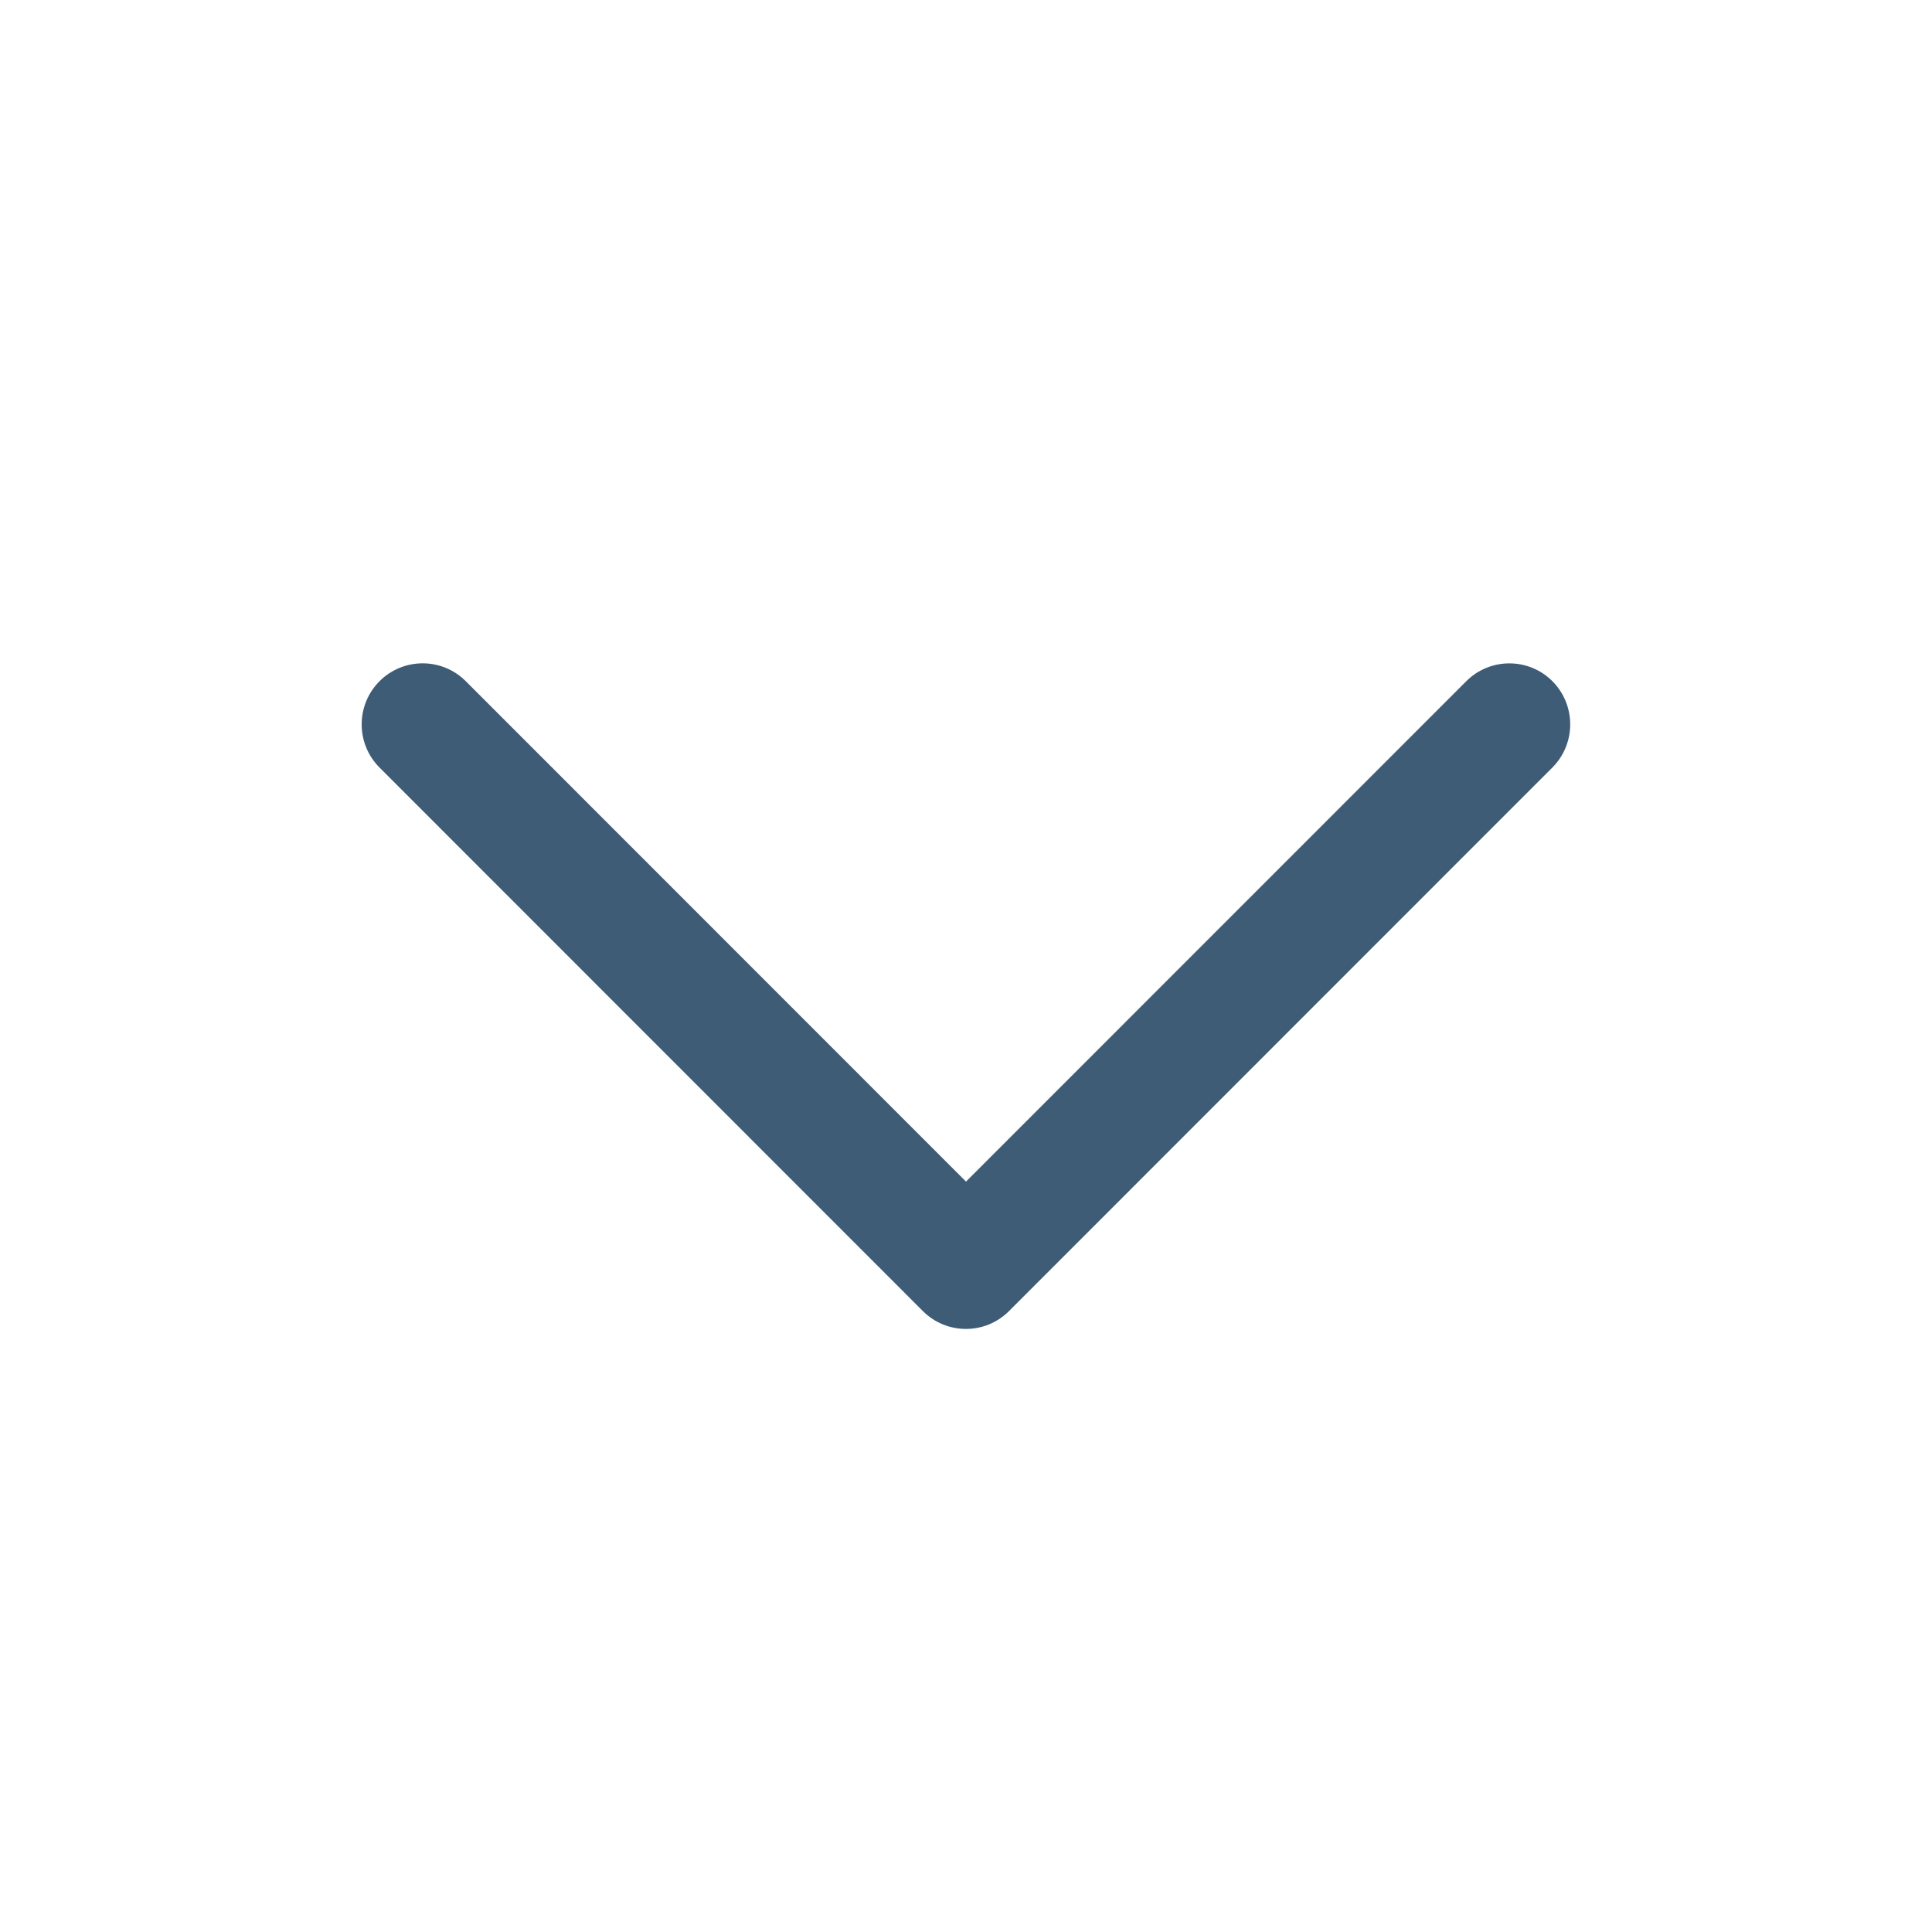
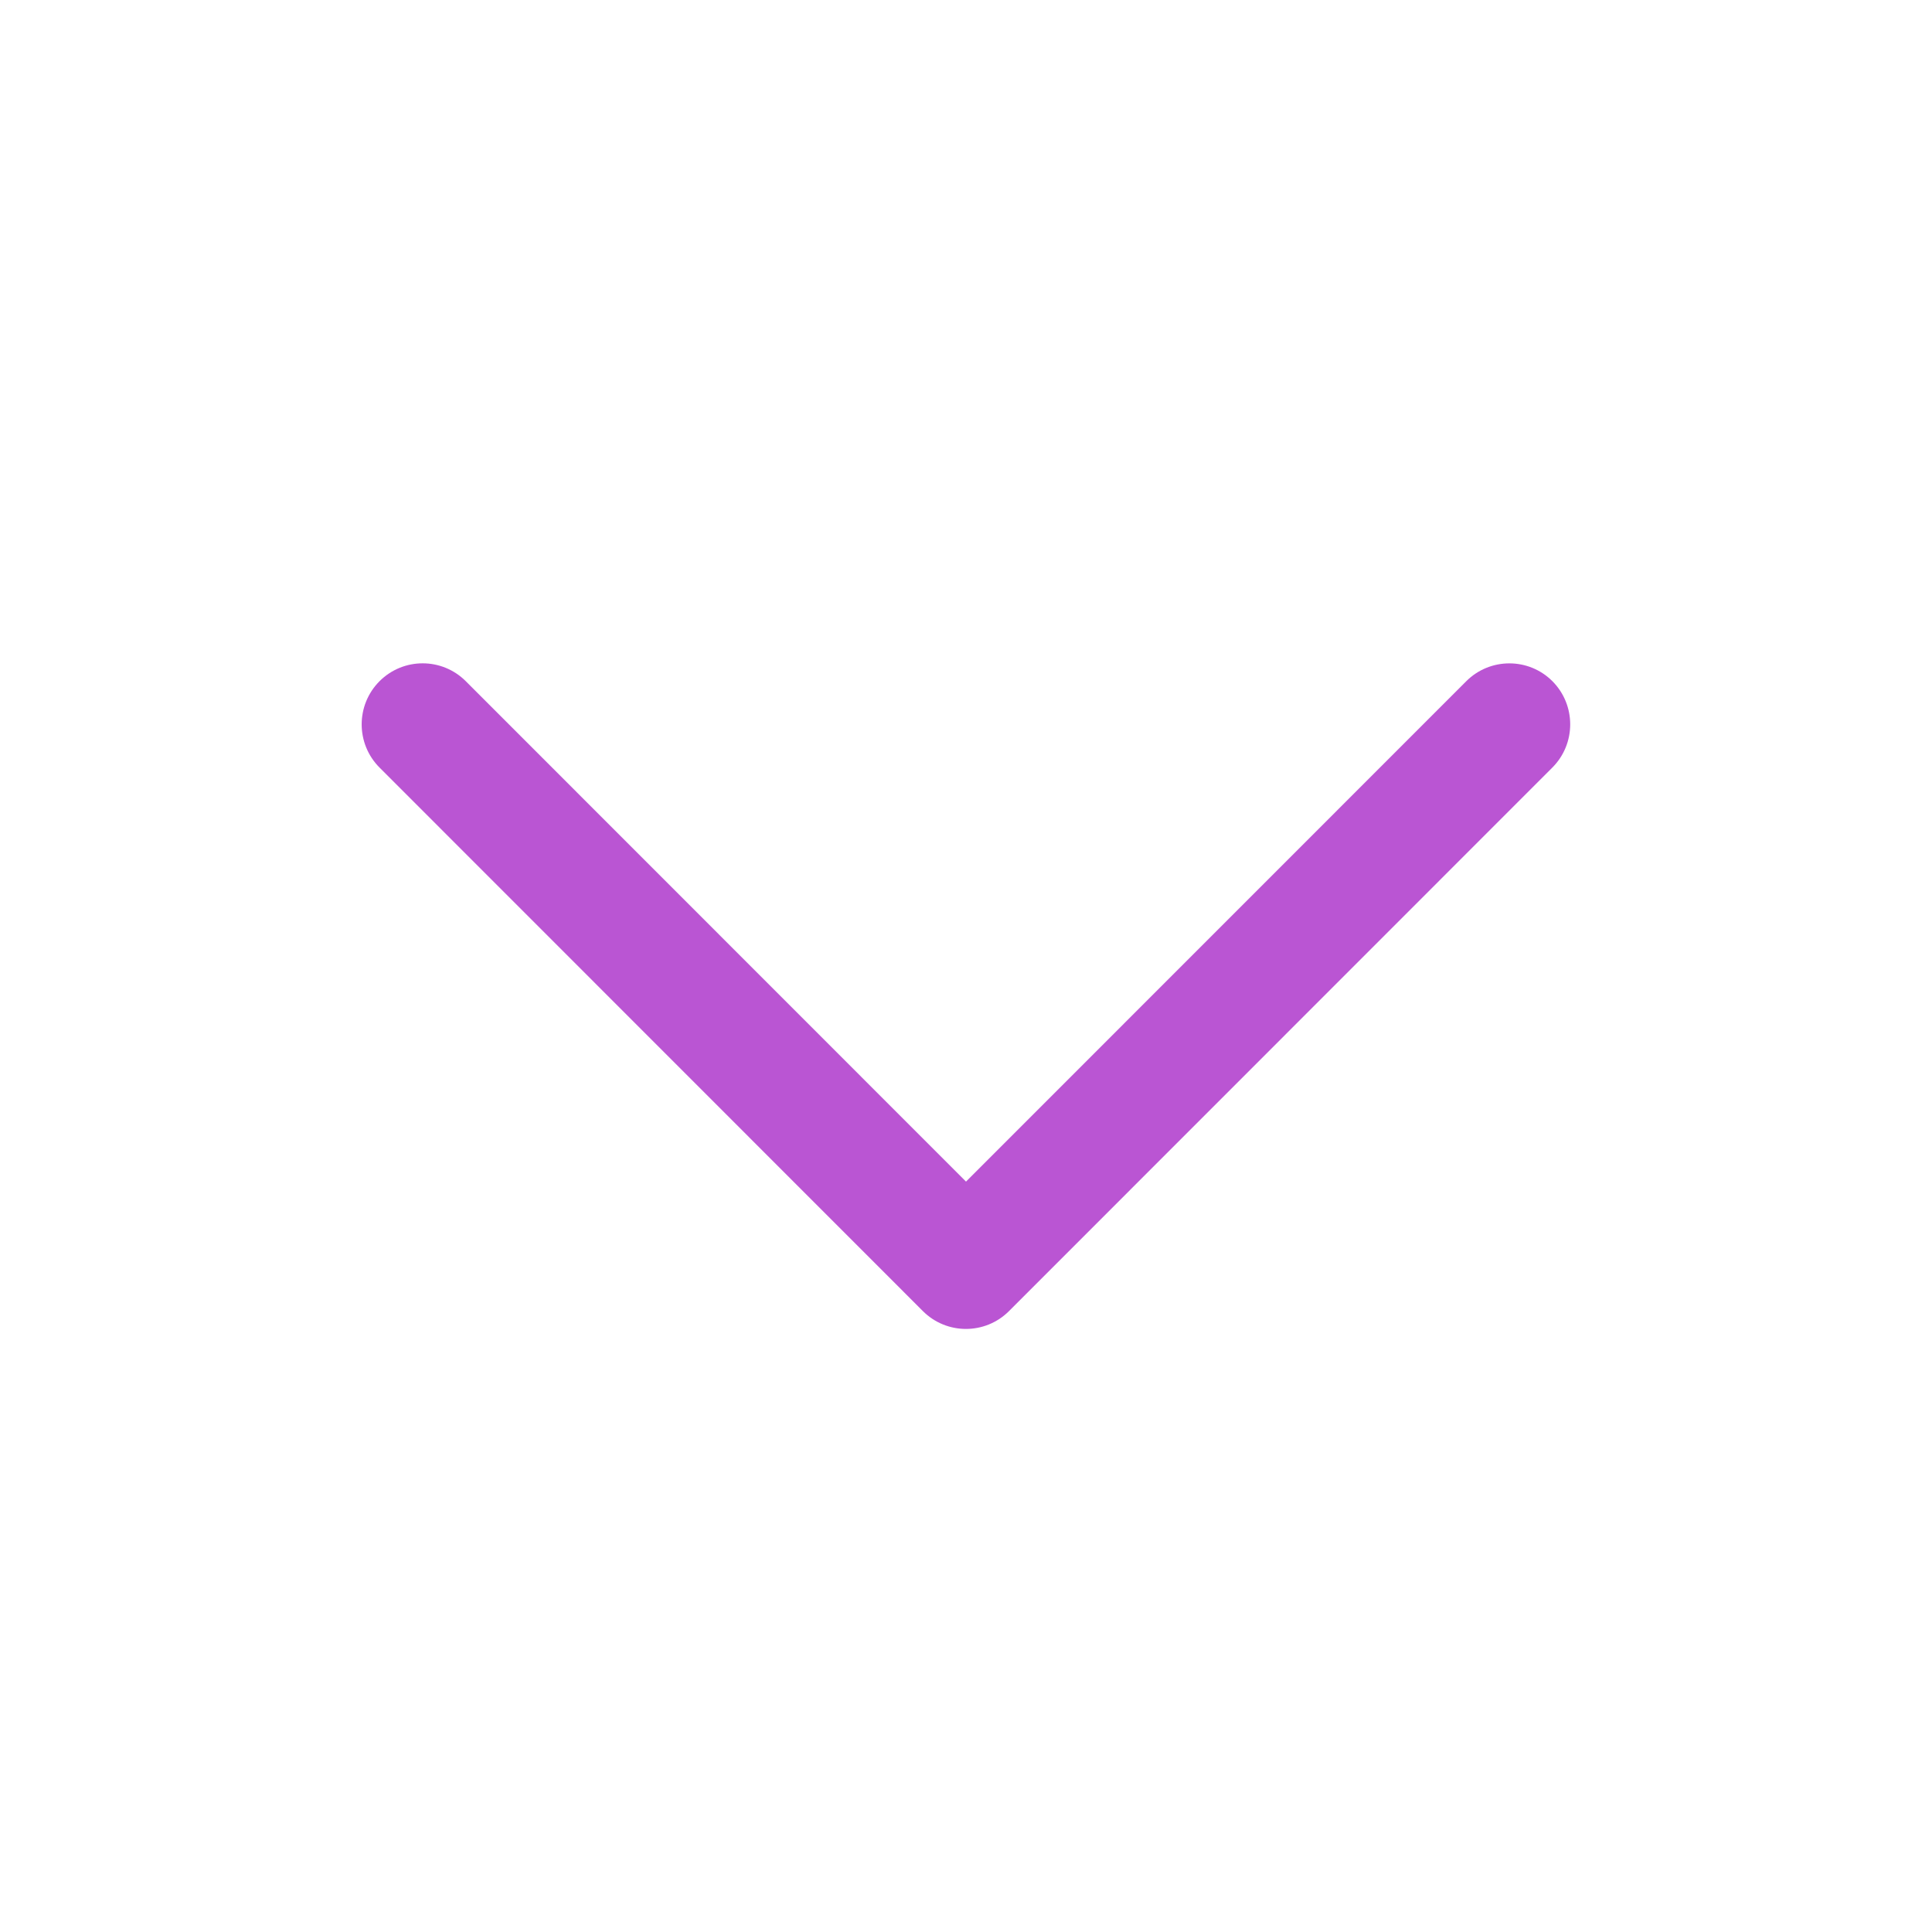
<svg xmlns="http://www.w3.org/2000/svg" enable-background="new 0 0 32 32" height="32px" id="Слой_1" version="1.1" viewBox="0 0 32 32" width="32px" xml:space="preserve">
-   <path d="M24.285,11.284L16,19.571l-8.285-8.288c-0.395-0.395-1.034-0.395-1.429,0  c-0.394,0.395-0.394,1.035,0,1.43l8.999,9.002l0,0l0,0c0.394,0.395,1.034,0.395,1.428,0l8.999-9.002  c0.394-0.395,0.394-1.036,0-1.431C25.319,10.889,24.679,10.889,24.285,11.284z" fill="#3e5c76" id="Expand_More" />
+   <path d="M24.285,11.284L16,19.571l-8.285-8.288c-0.395-0.395-1.034-0.395-1.429,0  c-0.394,0.395-0.394,1.035,0,1.43l8.999,9.002l0,0l0,0c0.394,0.395,1.034,0.395,1.428,0l8.999-9.002  c0.394-0.395,0.394-1.036,0-1.431C25.319,10.889,24.679,10.889,24.285,11.284z" fill="#BA55D3" />
</svg>
